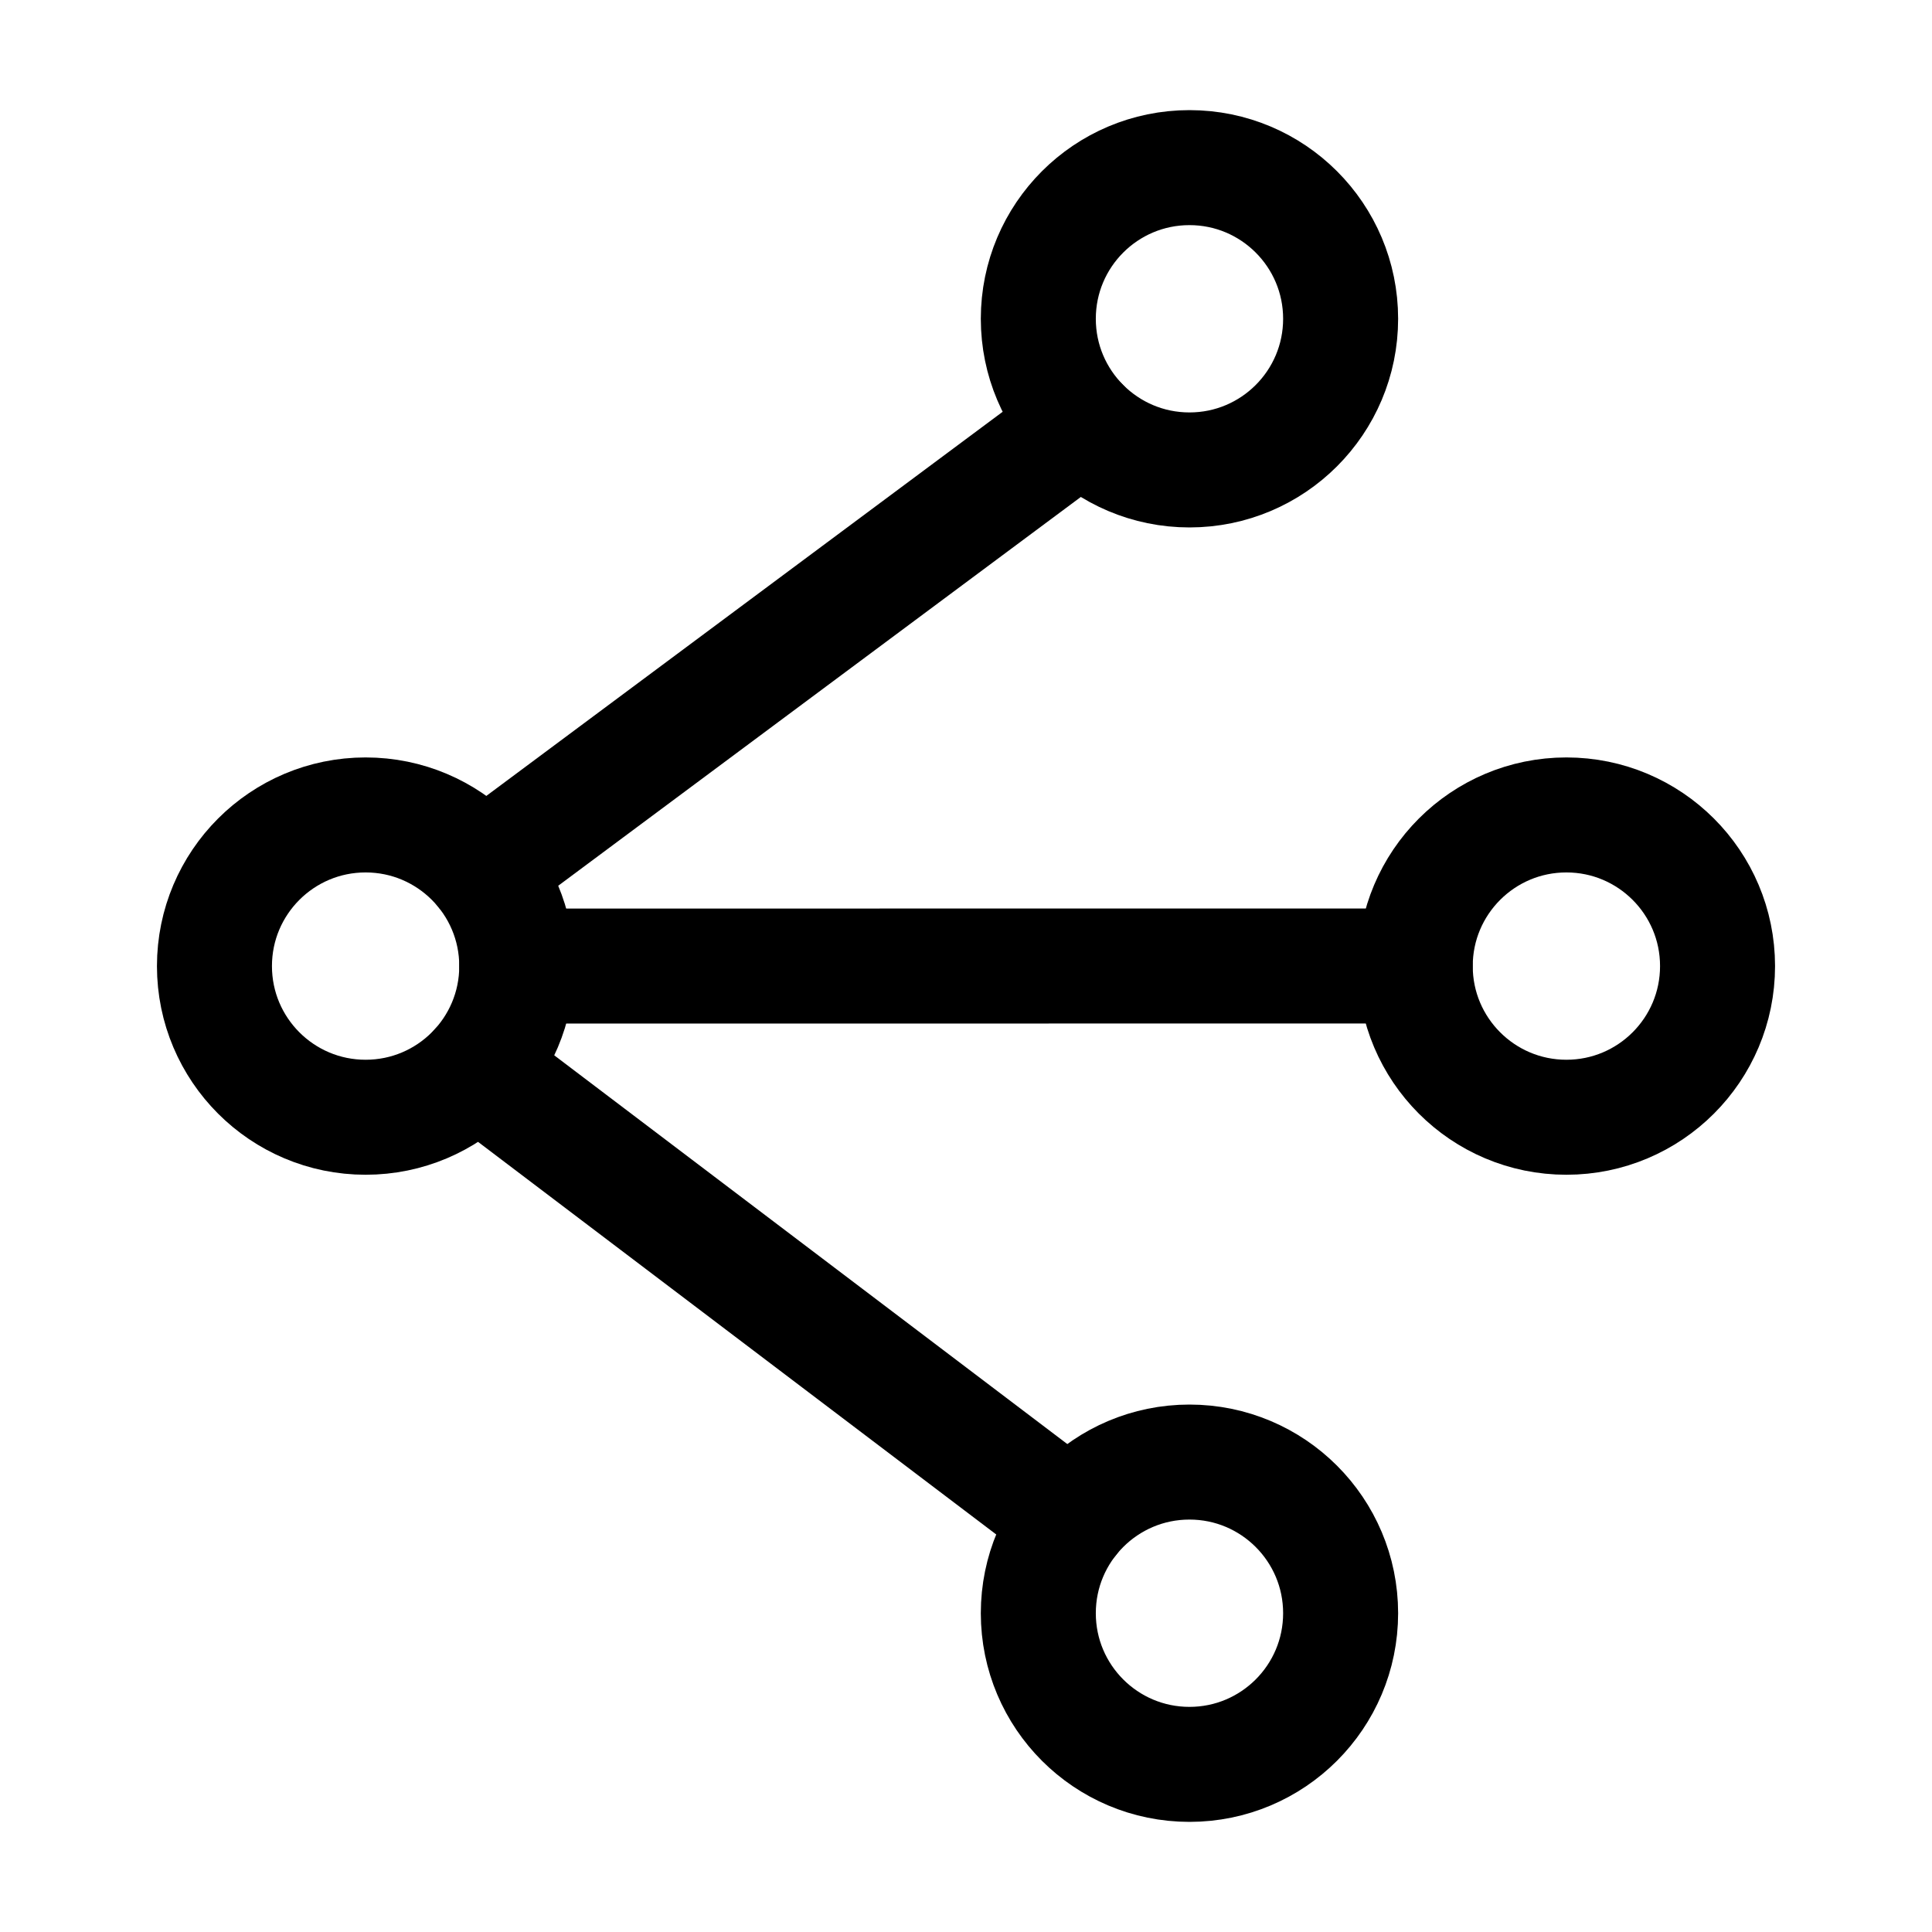
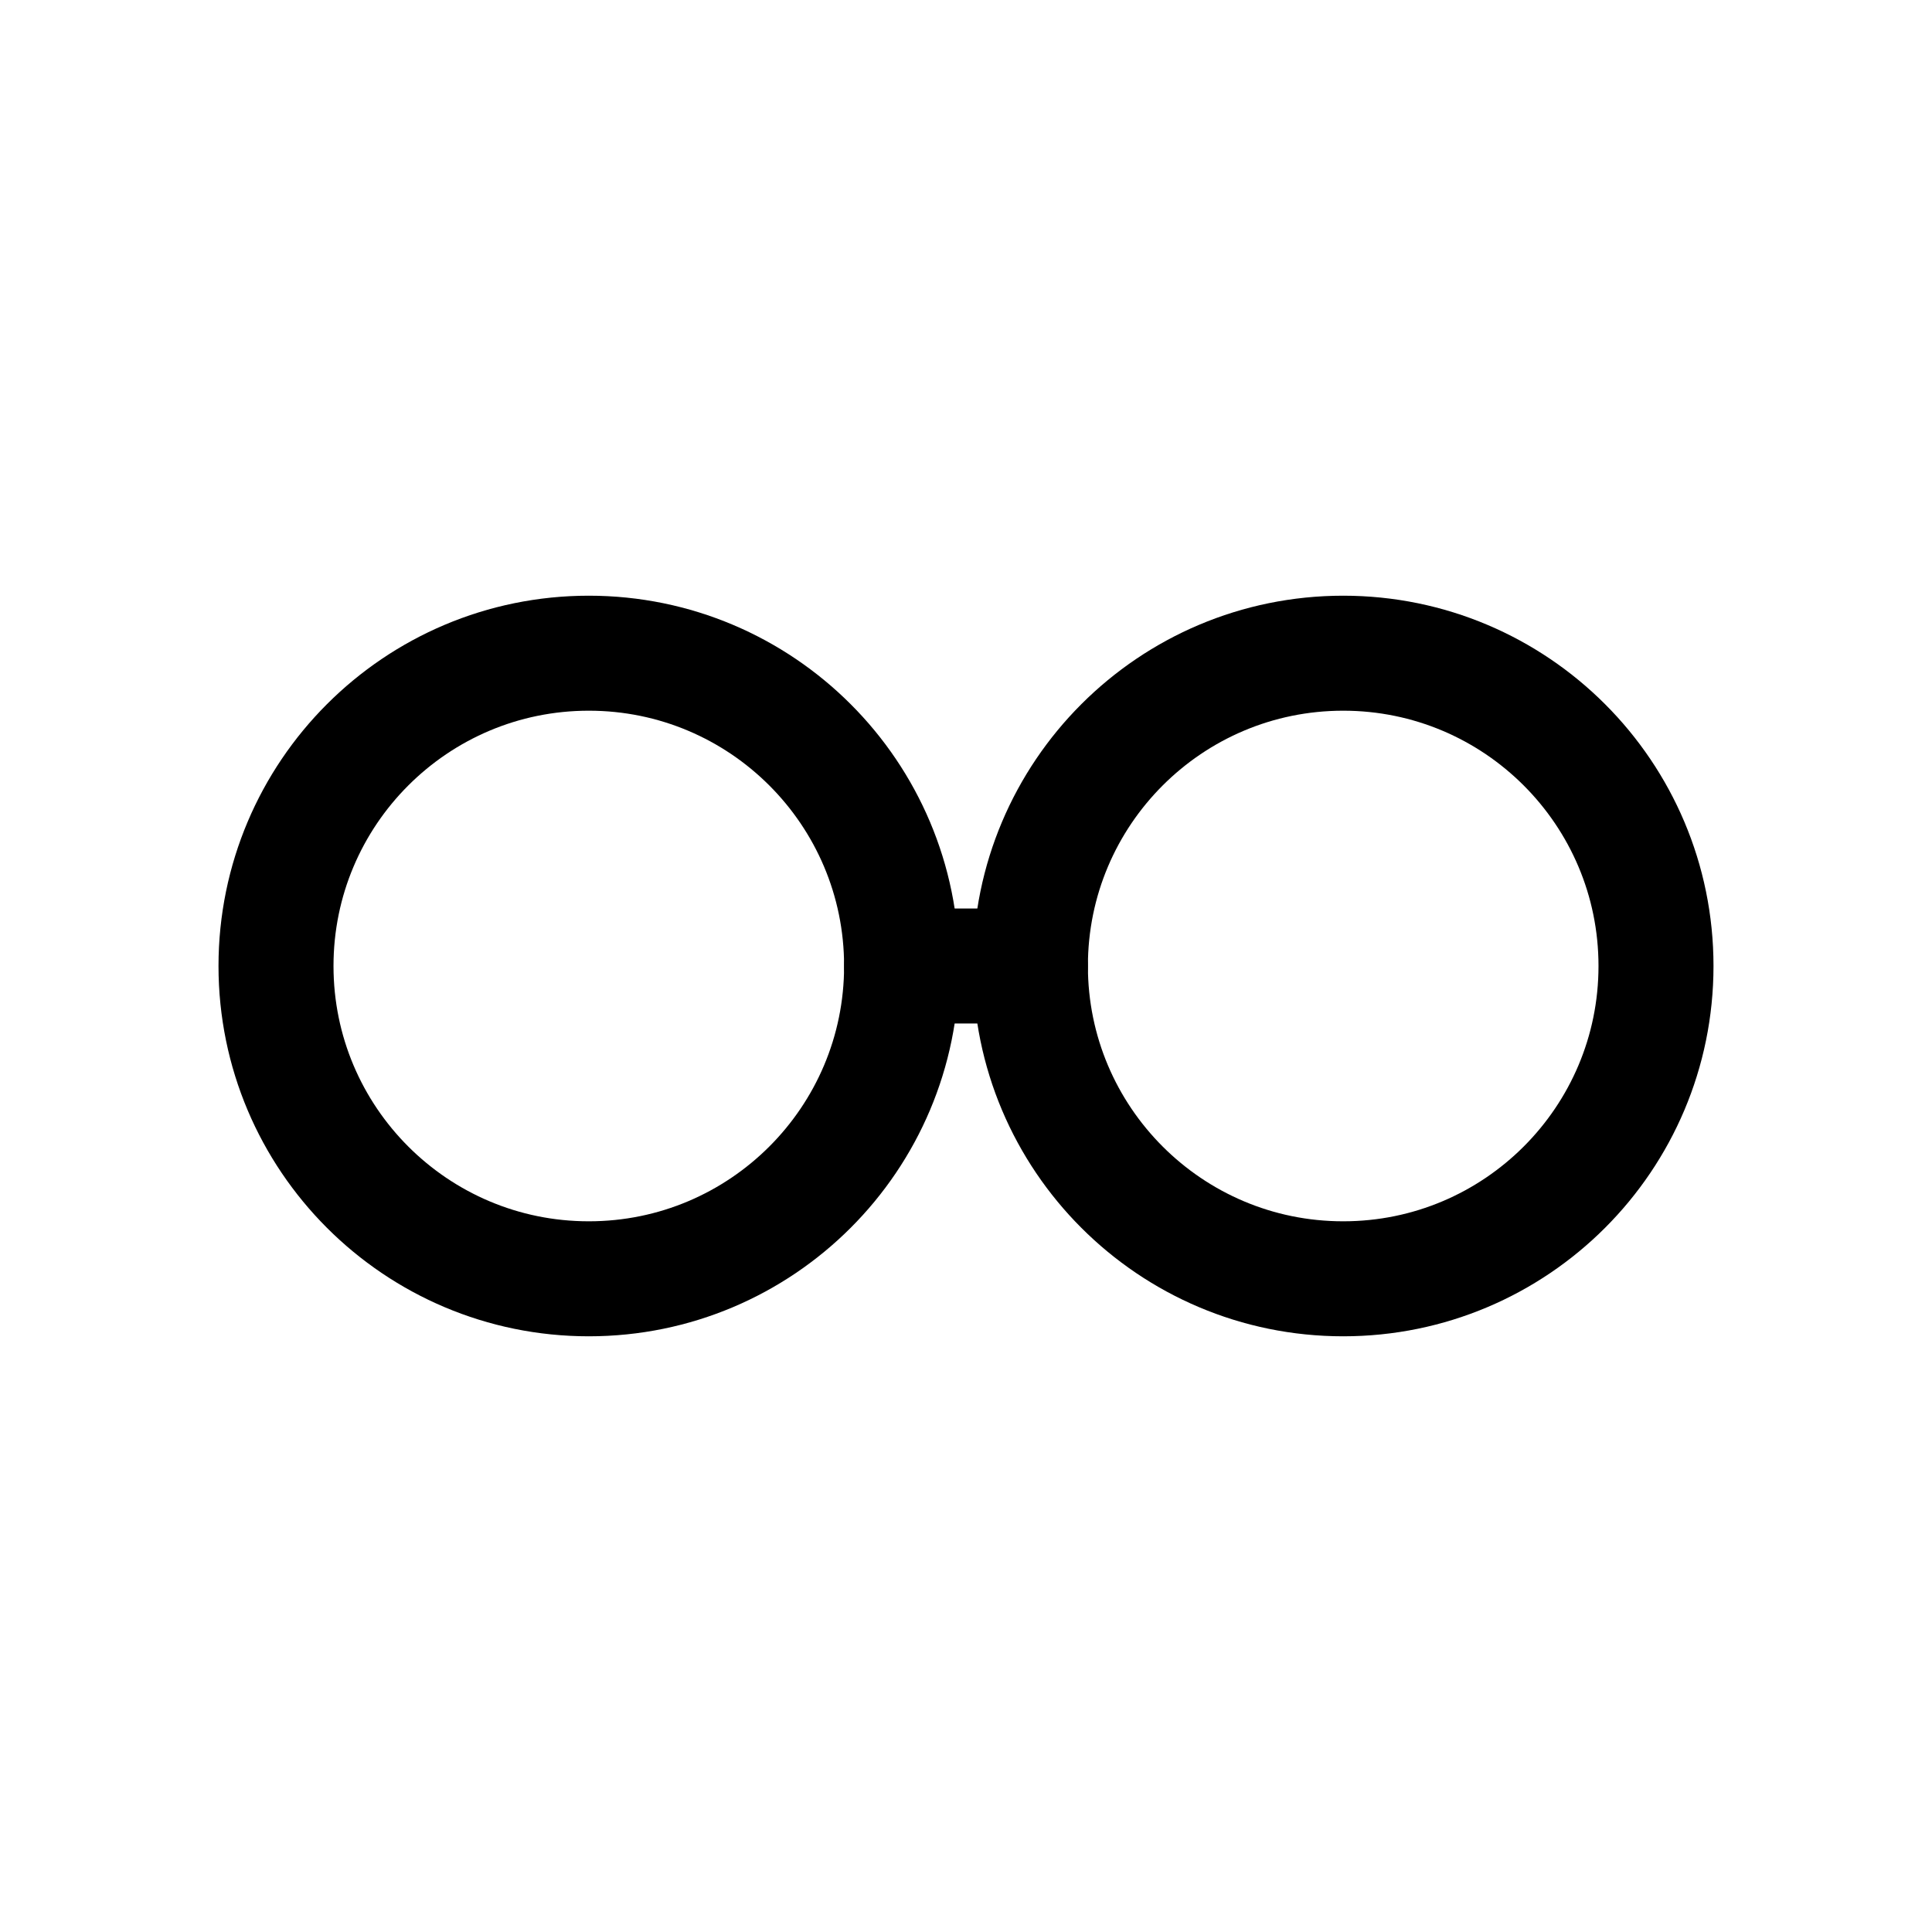
<svg xmlns="http://www.w3.org/2000/svg" width="21" height="21" version="1.1" viewBox="0 0 21 21">
-   <style>.st1 {display:none}
- 		.st2 {fill:#000000;stroke:#000000;stroke-linecap:round;stroke-linejoin:round;stroke-width:2.75}
- 		.st3 {fill:none;fill-rule:evenodd;font-size:12px;overflow:visible;stroke-linecap:square;stroke-miterlimit:3}</style>
  <g fill="none" stroke="#000" stroke-linecap="round" stroke-linejoin="round" stroke-width="1.25">
-     <circle cx="12.929" cy="3.465" r="1.643" />
-     <circle cx="12.929" cy="17.535" r="1.643" />
-     <circle cx="17.026" cy="10.501" r="1.643" />
-     <circle cx="3.974" cy="10.501" r="1.643" />
-     <path d="m5.246 9.46 6.51-4.843" />
-     <path d="m5.181 11.616 6.462 4.896" />
-     <path d="m15.382 10.5-9.765 5.68e-4" />
+     <circle cx="6.4" cy="10.5" r="3.4" />
+     <circle cx="14.6" cy="10.5" r="3.4" />
+     <path d="m9.8 10.5h1.4" />
  </g>
</svg>
